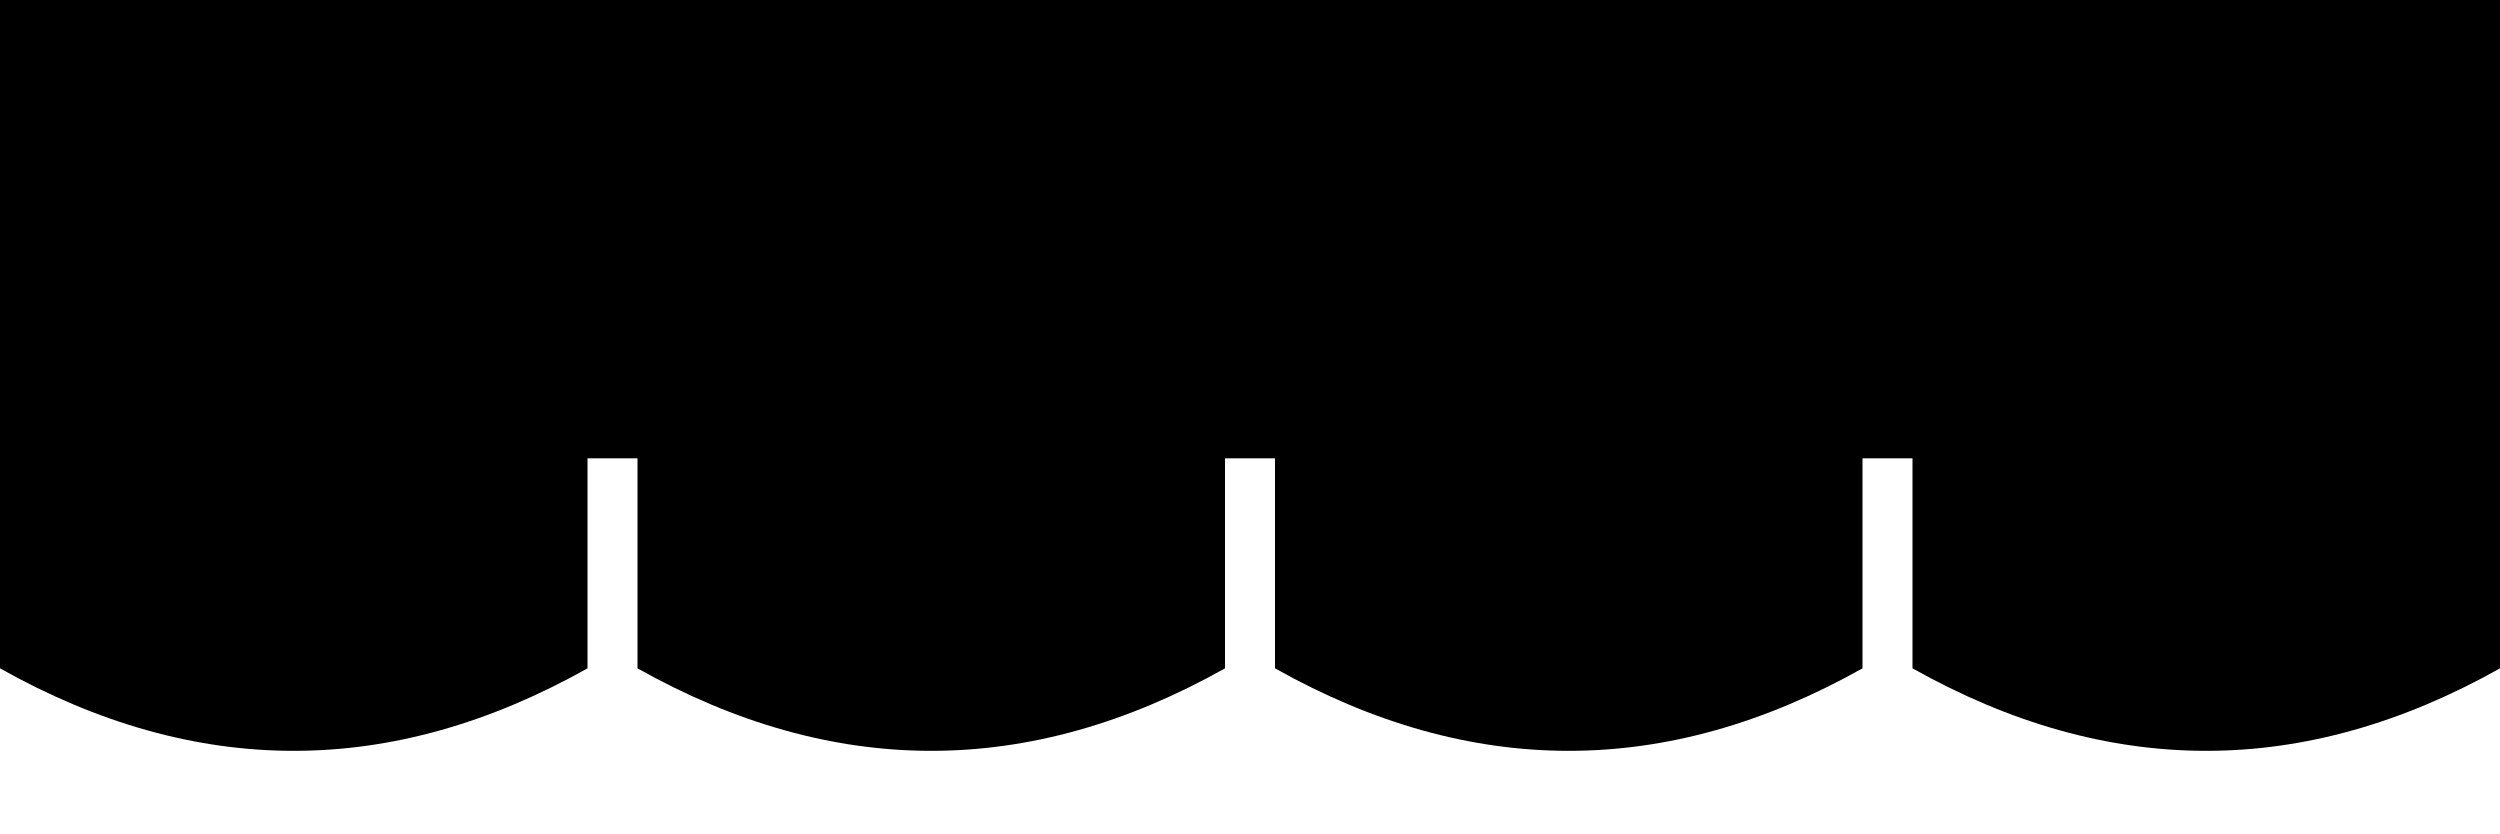
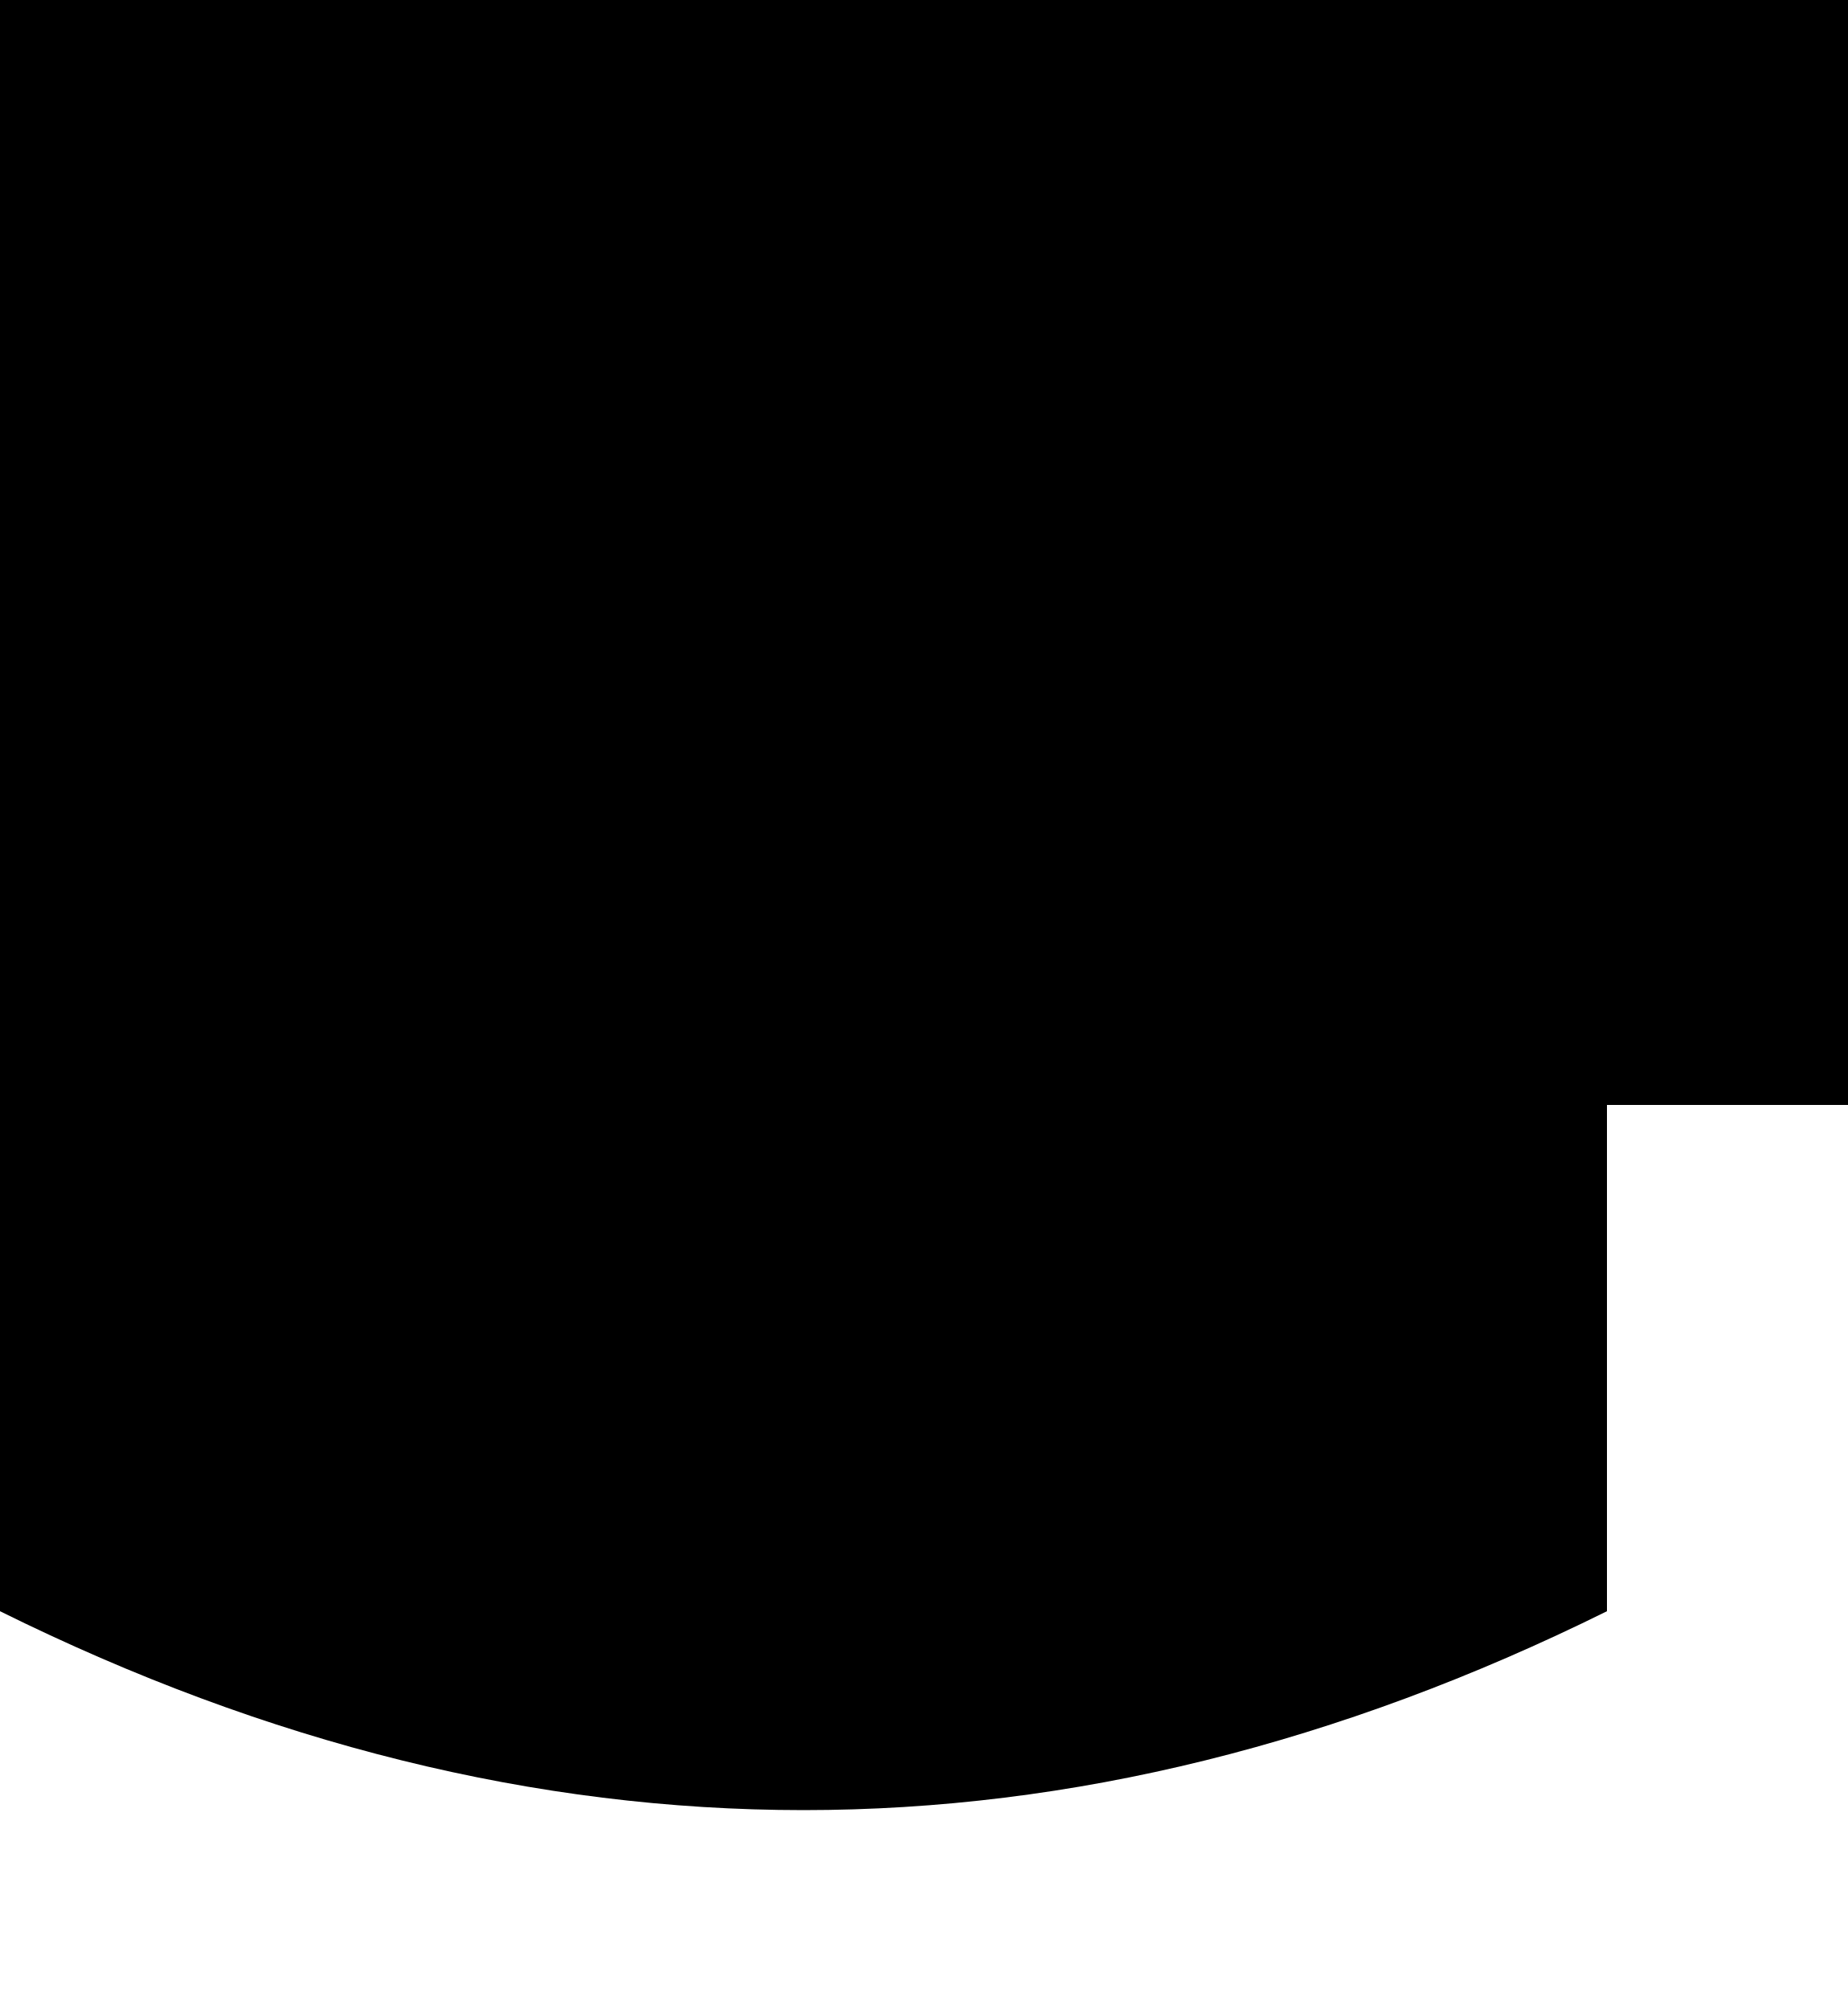
- <svg xmlns="http://www.w3.org/2000/svg" viewBox="0 0 300 100" preserveAspectRatio="none" role="img" aria-labelledby="noren-title">
-   <path fill="currentColor" d="     M0 0 L300 0 L300 55 L0 55 Z     M0 55 L70.5 55 L70.5 80.2 Q35.25 100 0 80.2 Z     M76.5 55 L147 55 L147 80.2 Q111.75 100 76.5 80.2 Z     M153 55 L223.5 55 L223.5 80.2 Q188.25 100 153 80.2 Z     M229.5 55 L300 55 L300 80.2 Q264.75 100 229.5 80.2 Z   " />
+ <svg xmlns="http://www.w3.org/2000/svg" viewBox="0 0 92 100" preserveAspectRatio="none" role="img" aria-labelledby="noren-title">
+   <path fill="currentColor" d="     M0 0 L92 0 L92 55 L0 55 Z     M0 55 L80 55 L80 80.2 Q40 100 0 80.2 Z   " />
</svg>
